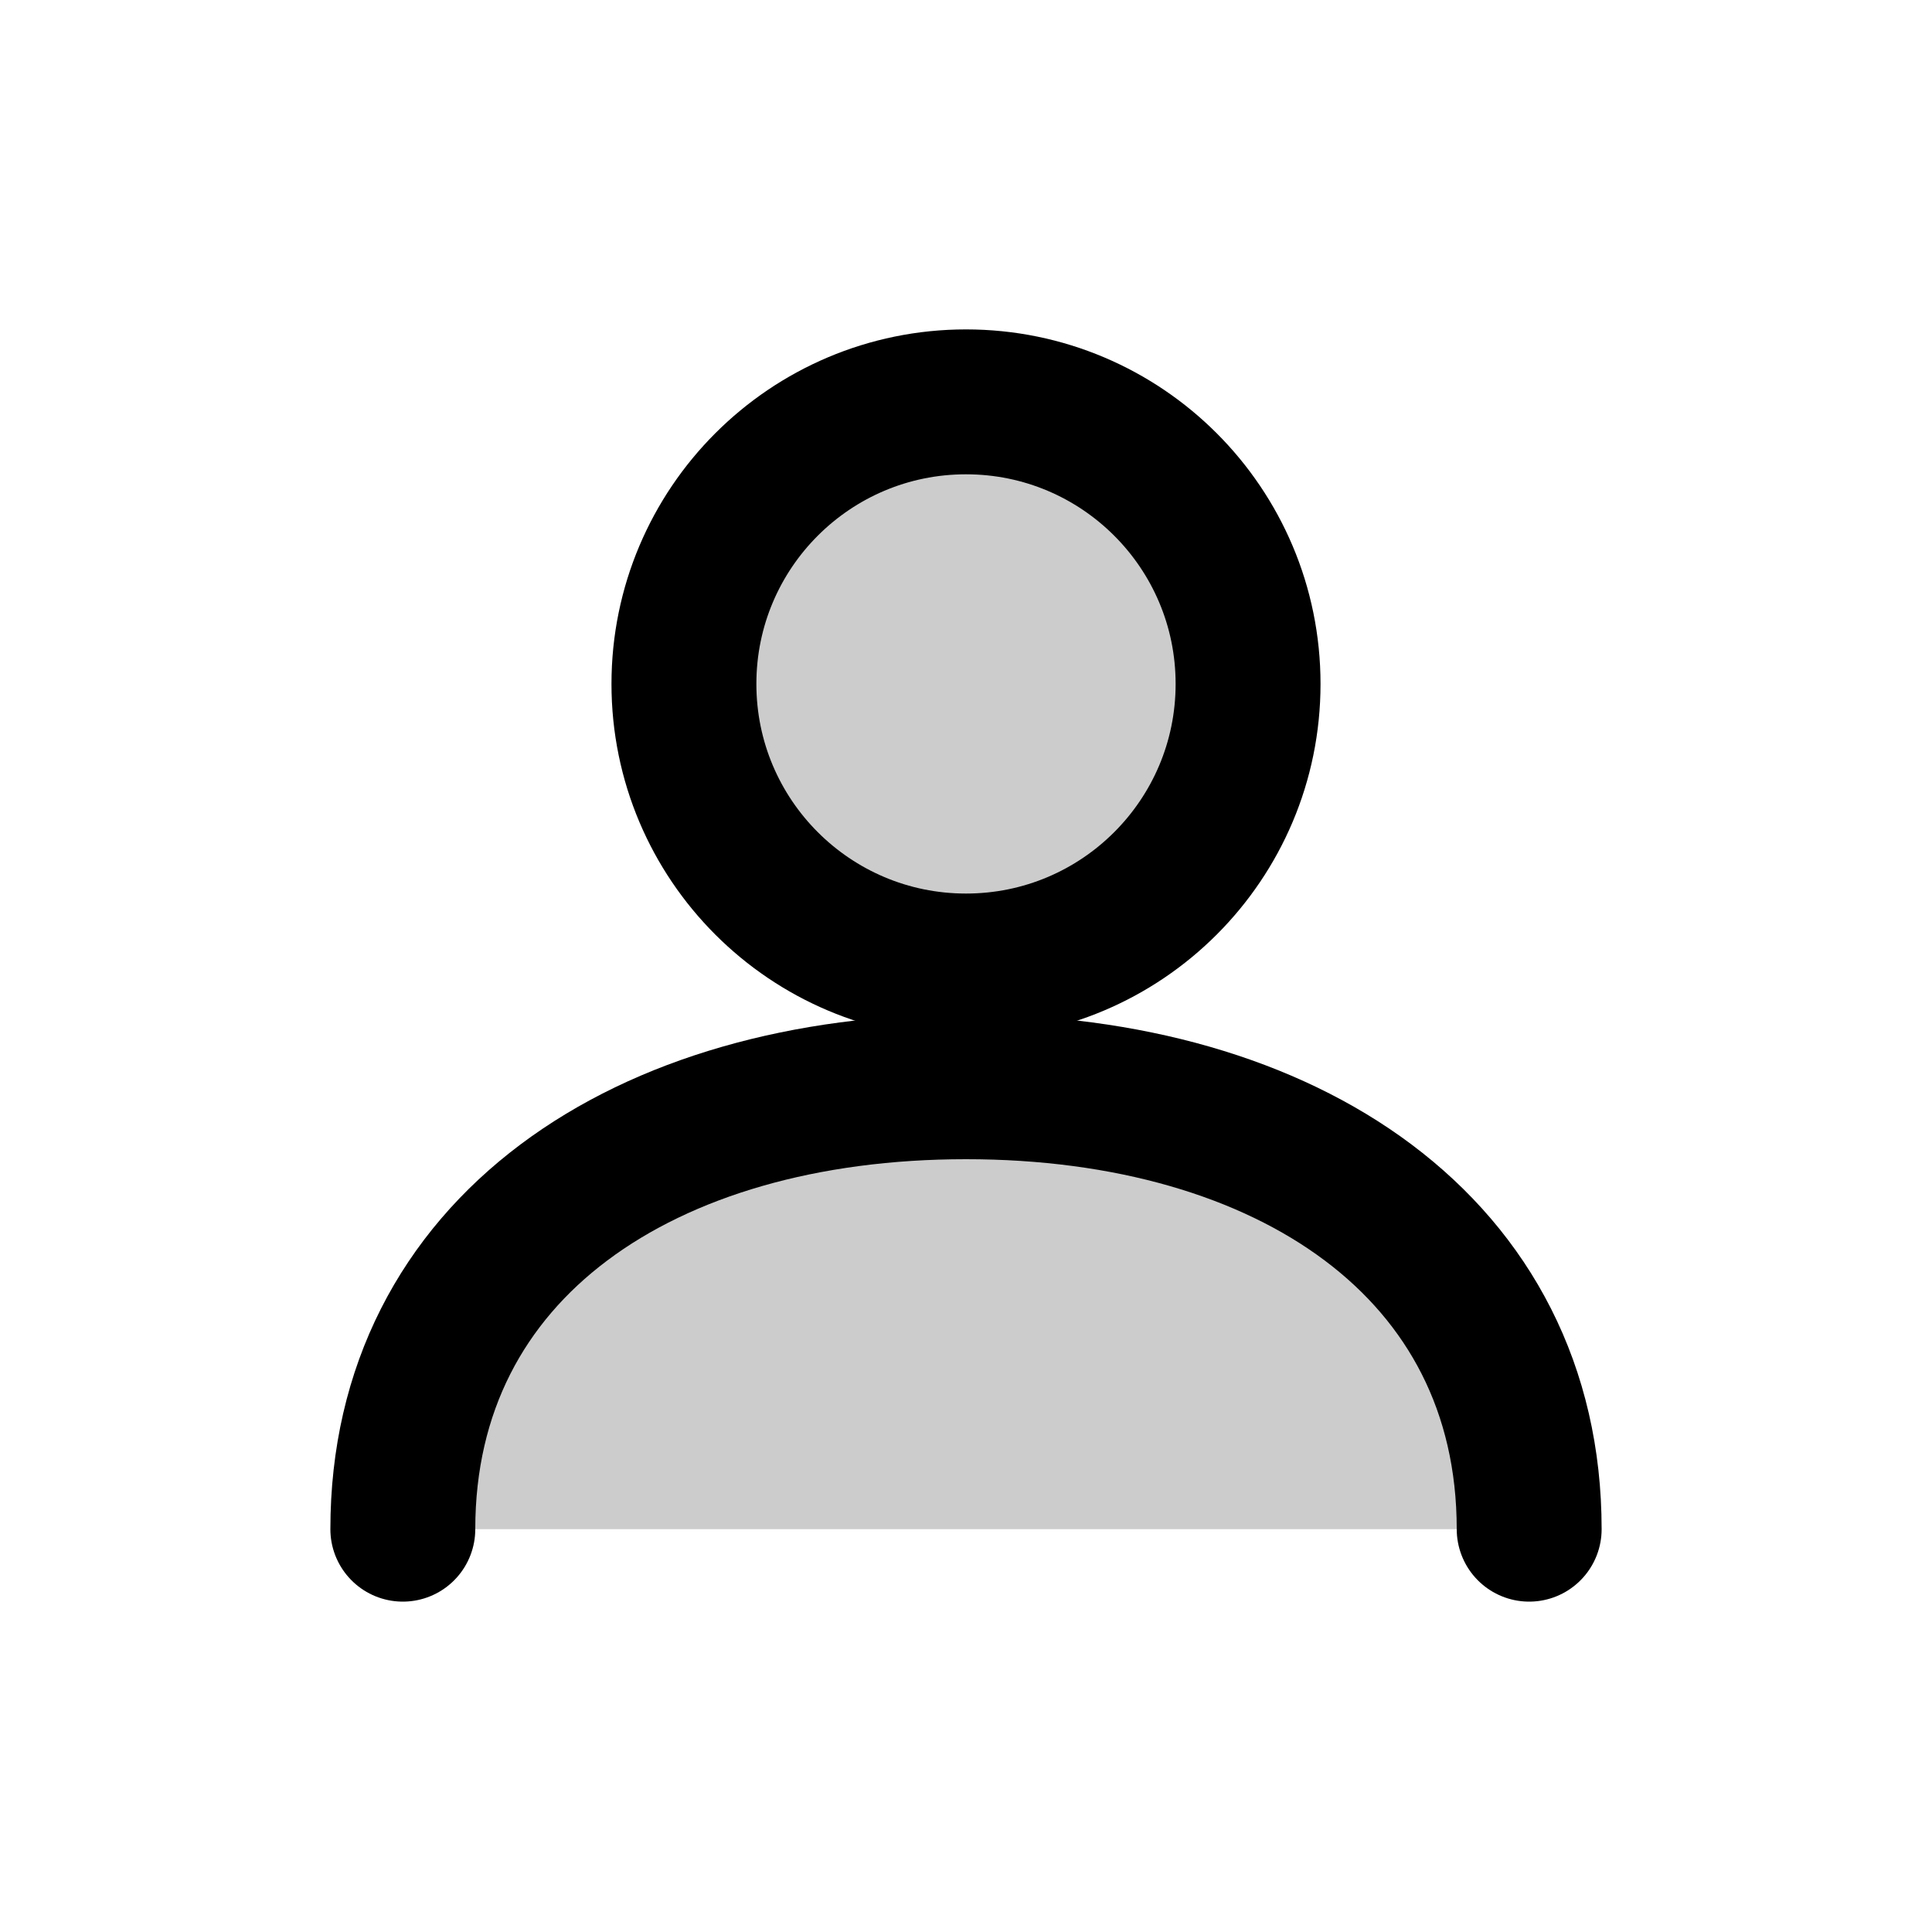
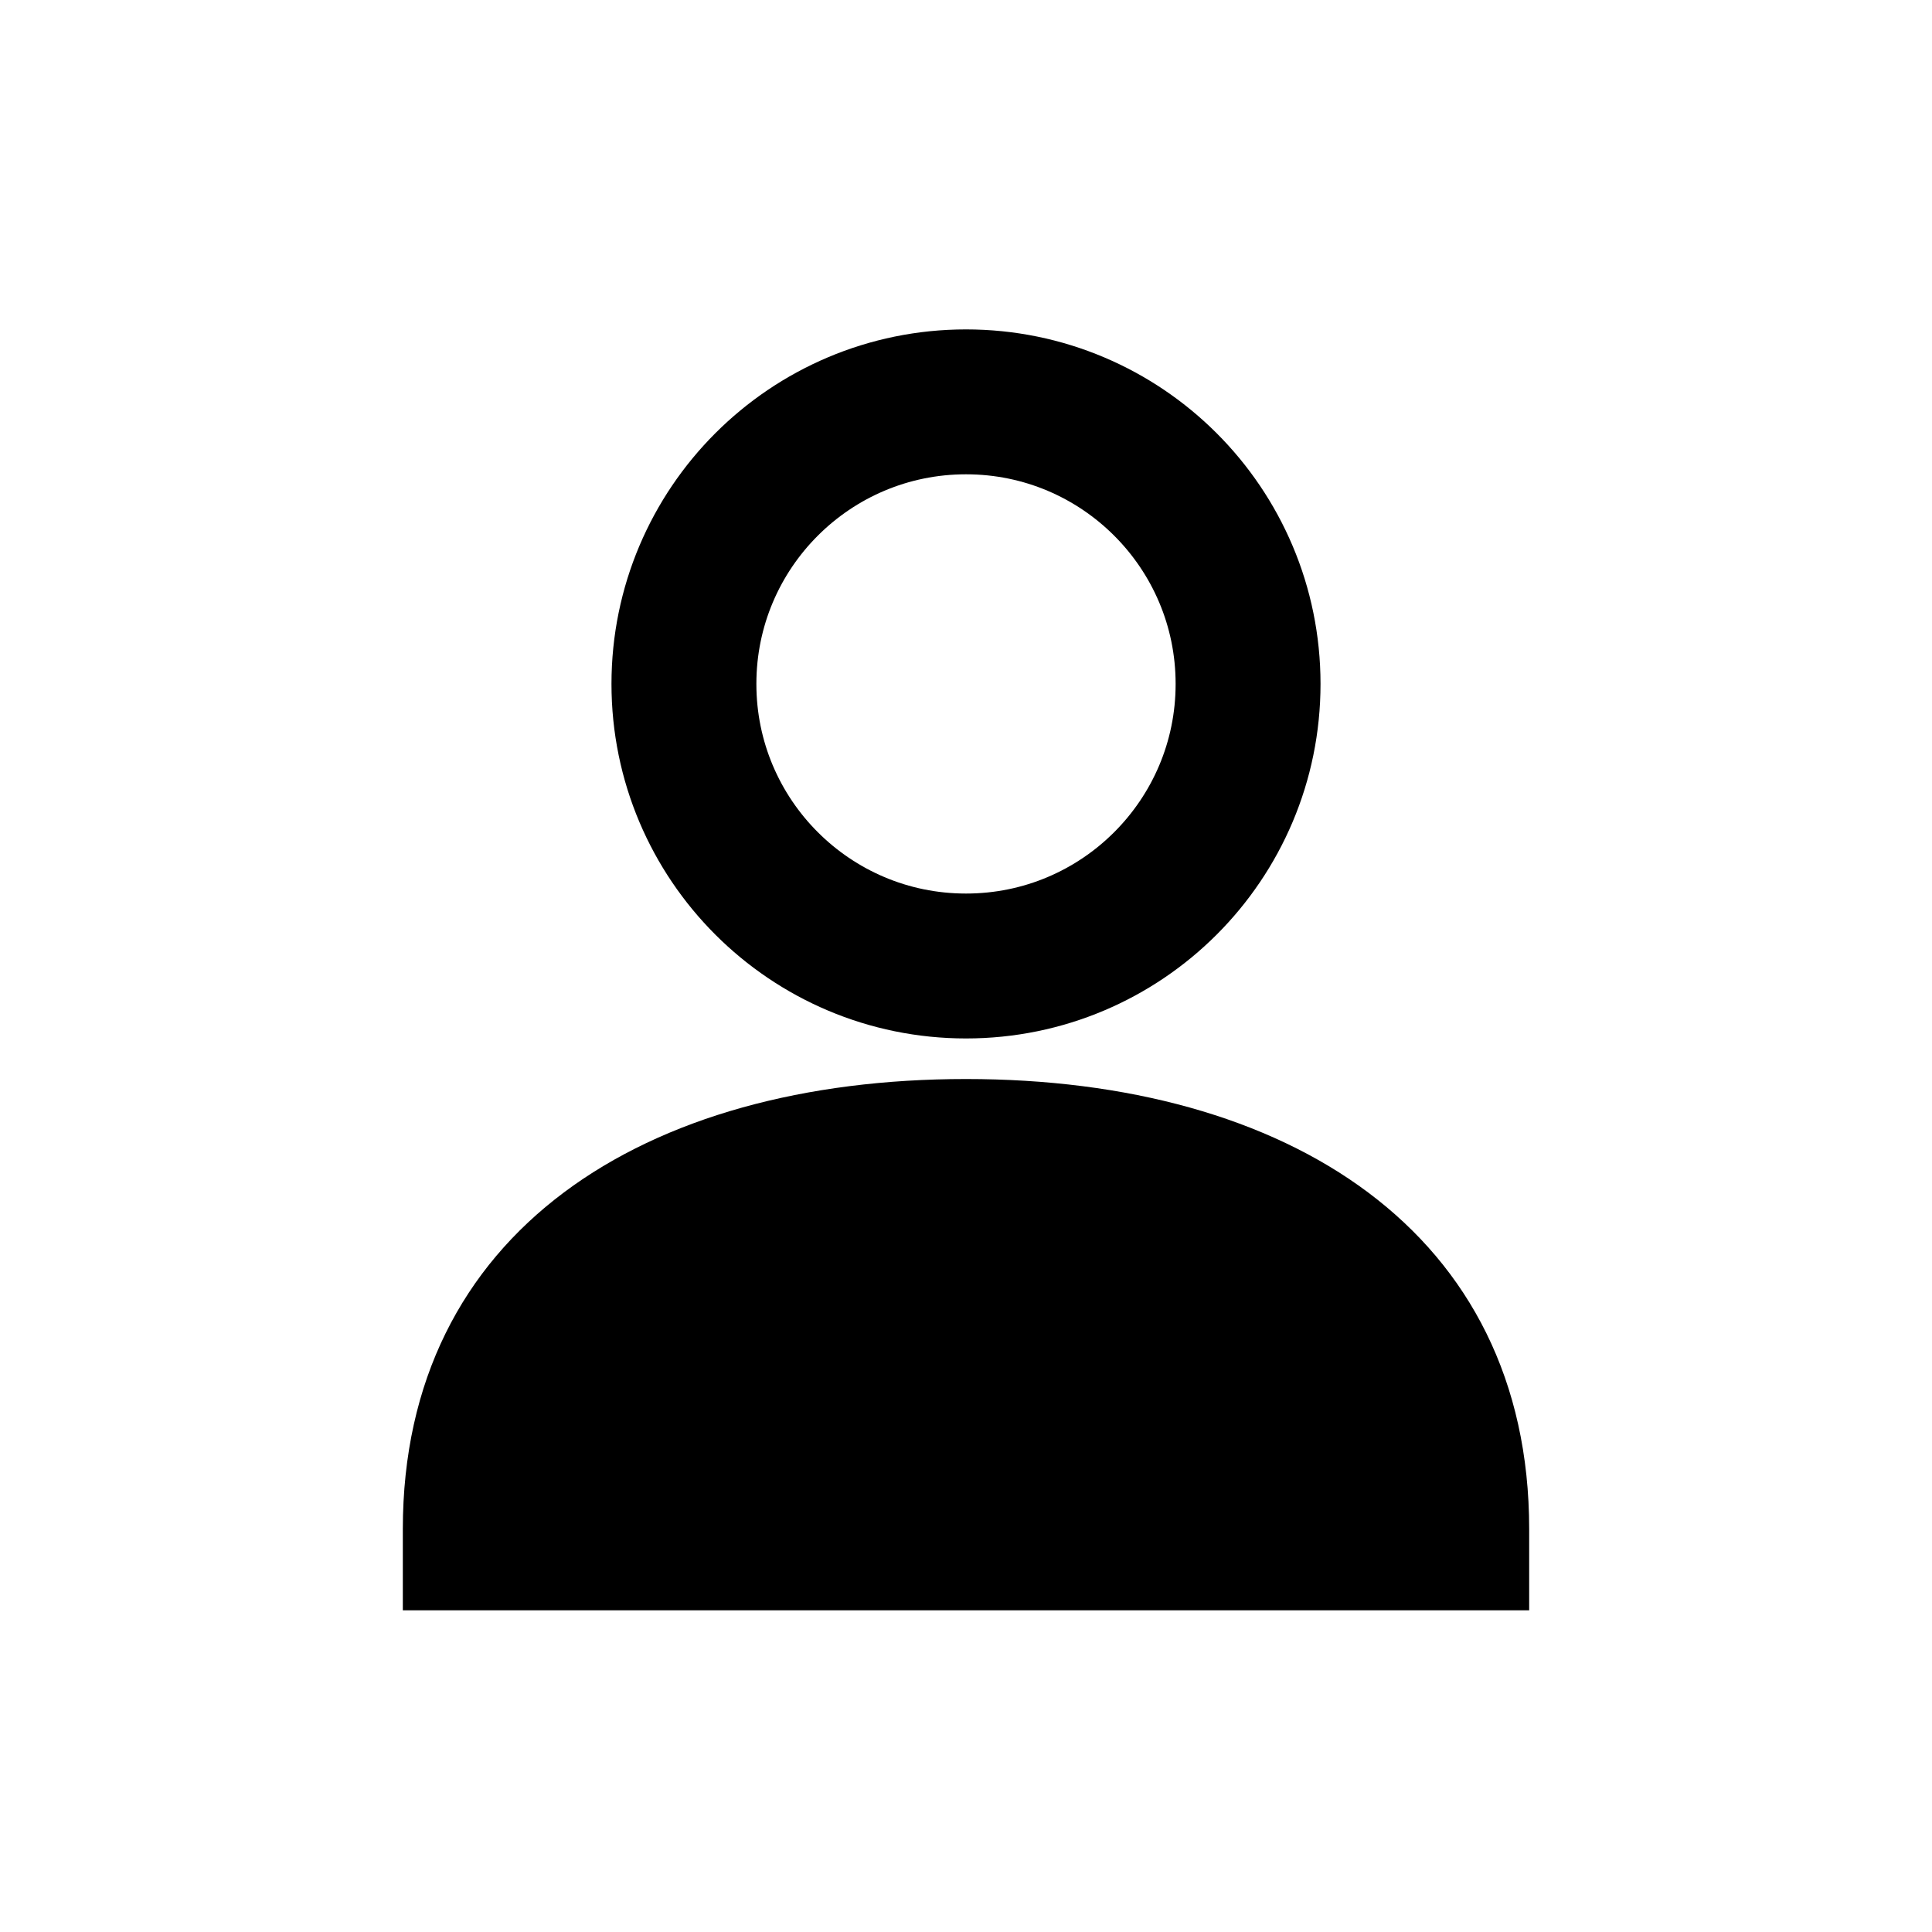
<svg xmlns="http://www.w3.org/2000/svg" width="20" height="20" viewBox="0 0 20 20" fill="none">
-   <circle cx="10" cy="7.08" r="2.92" fill="currentColor" fill-opacity="0.2" />
+   <circle cx="10" cy="7.08" r="2.92" fill="none" />
  <circle cx="10" cy="7.08" r="2.92" stroke="currentColor" stroke-width="1.5" />
-   <path d="M4.17 15.83C4.17 12.92 6.67 11.25 10 11.25C13.33 11.25 15.83 12.92 15.83 15.83" fill="currentColor" fill-opacity="0.2" />
-   <path d="M4.17 15.83C4.17 12.92 6.67 11.25 10 11.25C13.33 11.25 15.83 12.92 15.83 15.83" stroke="currentColor" stroke-width="1.5" stroke-linecap="round" />
+   <path d="M4.17 15.83C4.17 12.75 6.67 11.17 10 11.17C13.33 11.17 15.83 12.75 15.83 15.83V16.67H4.17Z" fill="currentColor" />
</svg>
